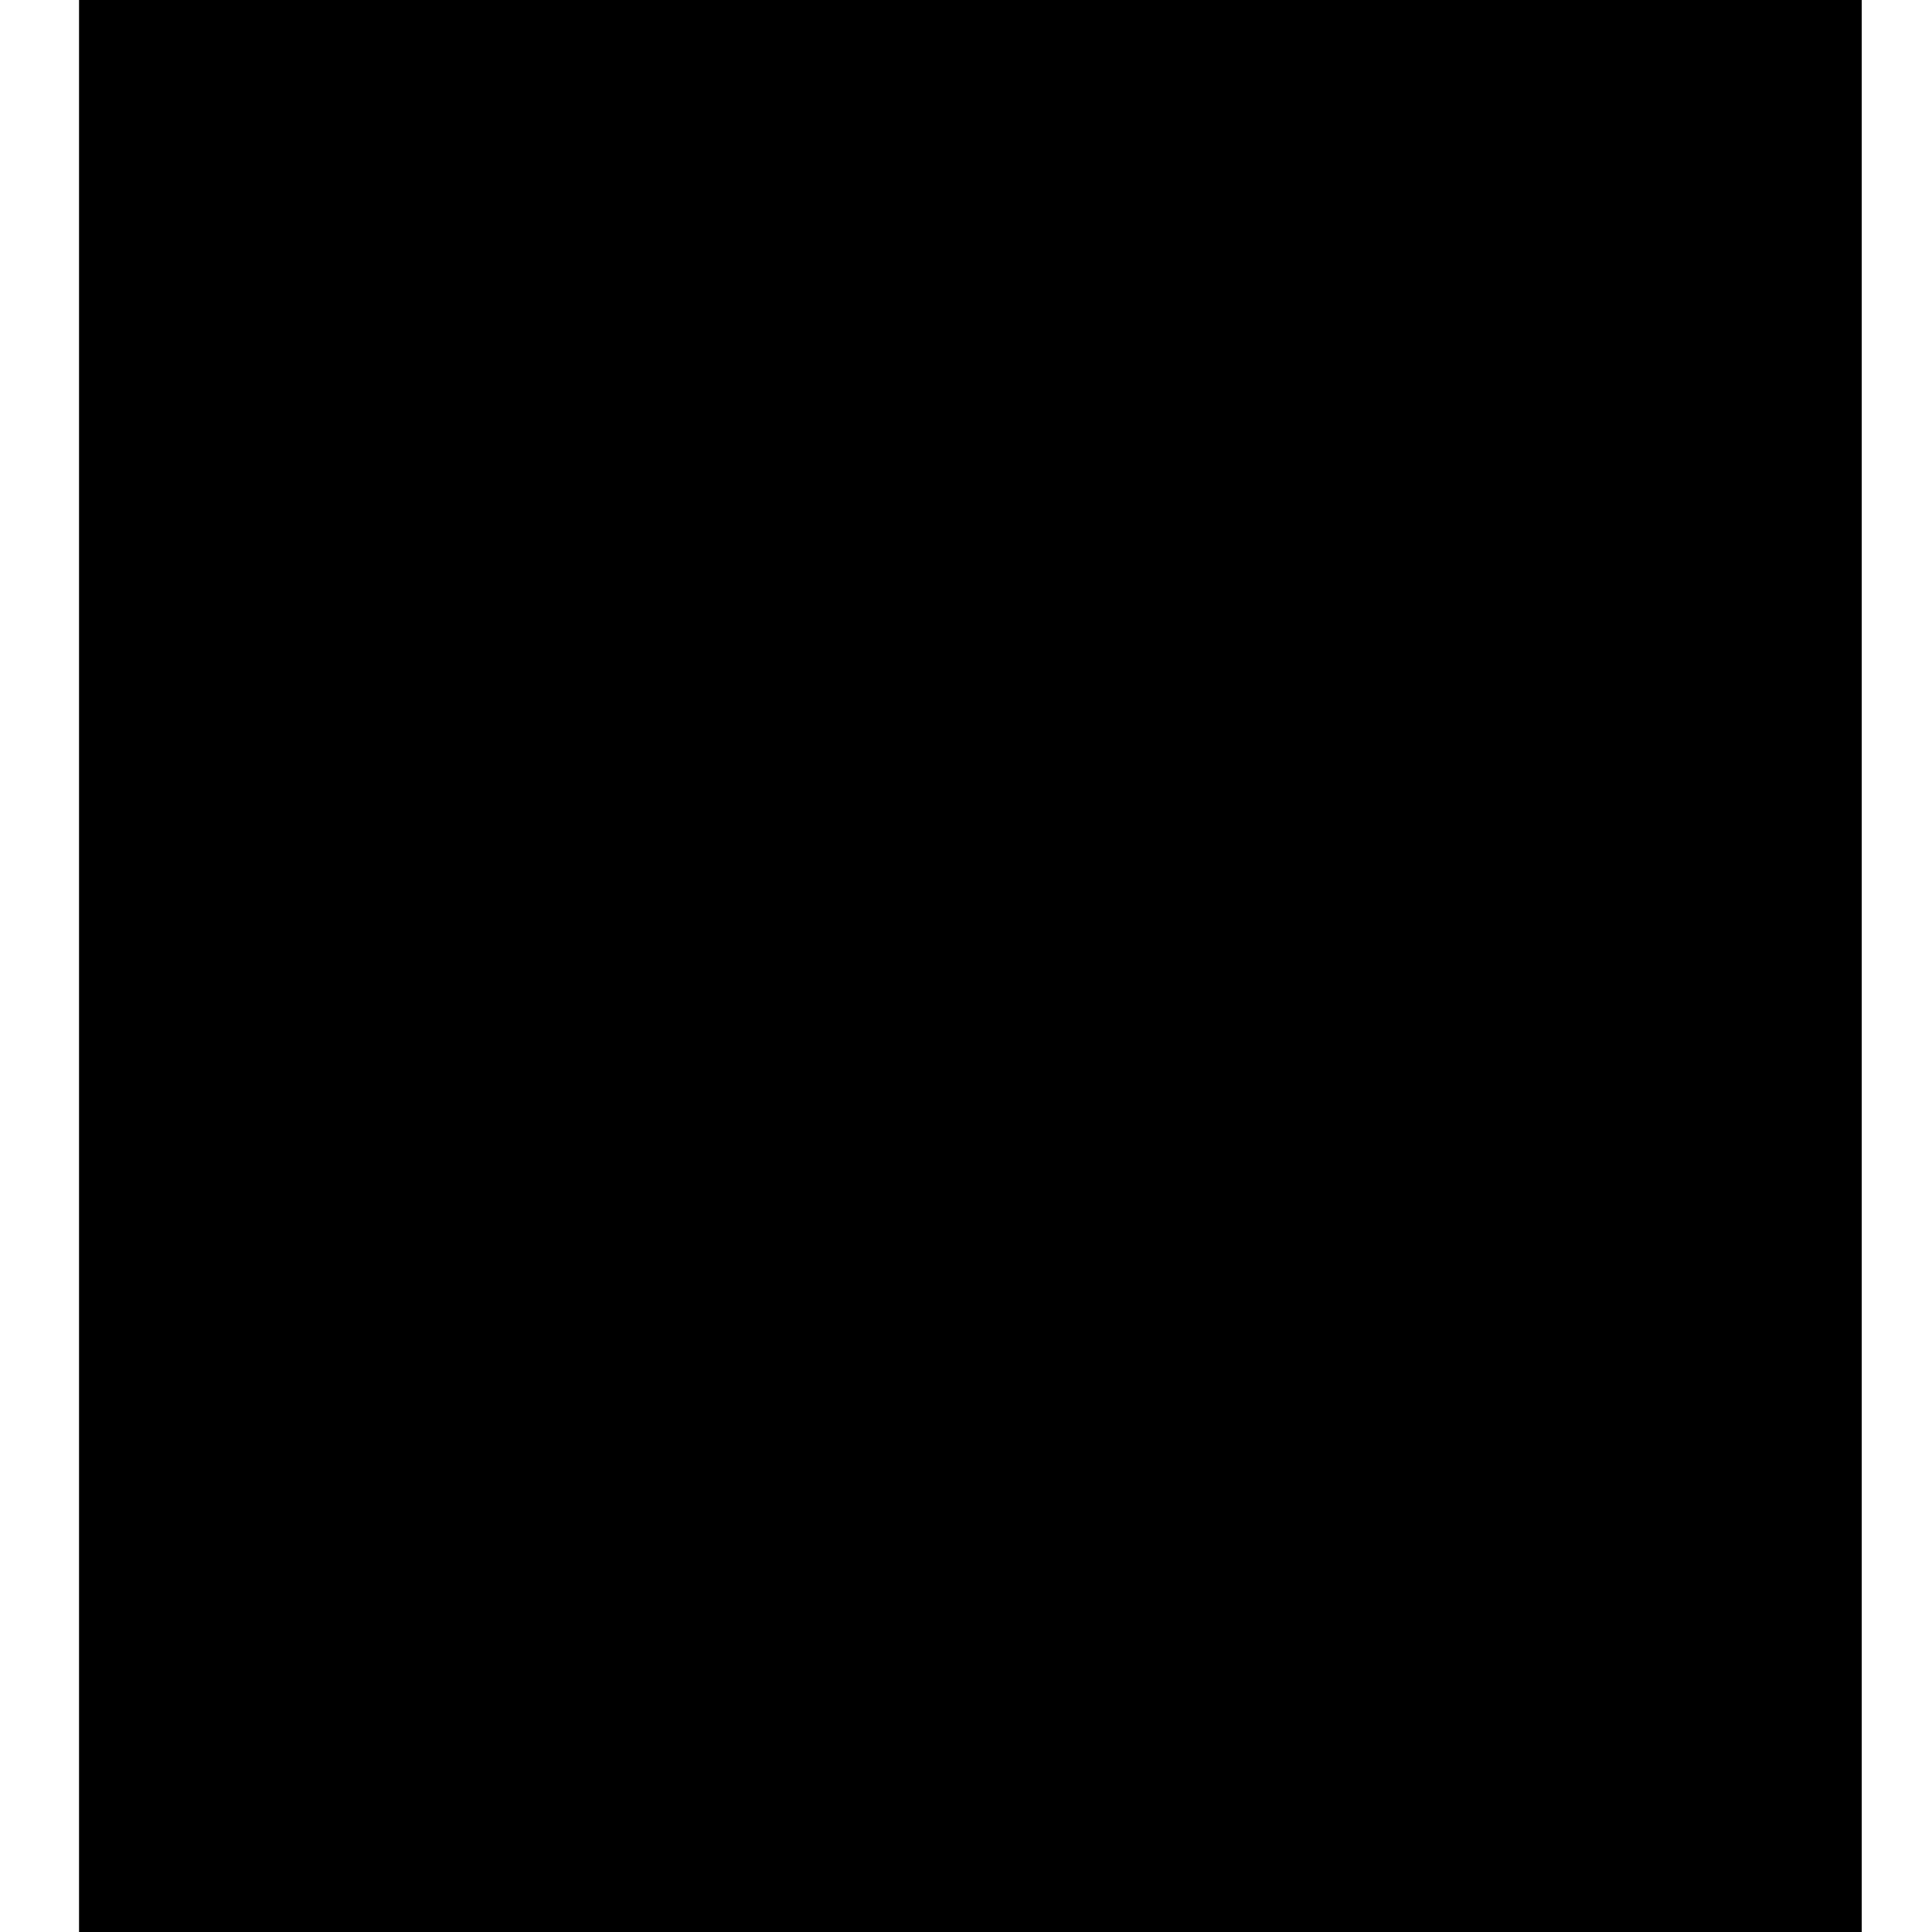
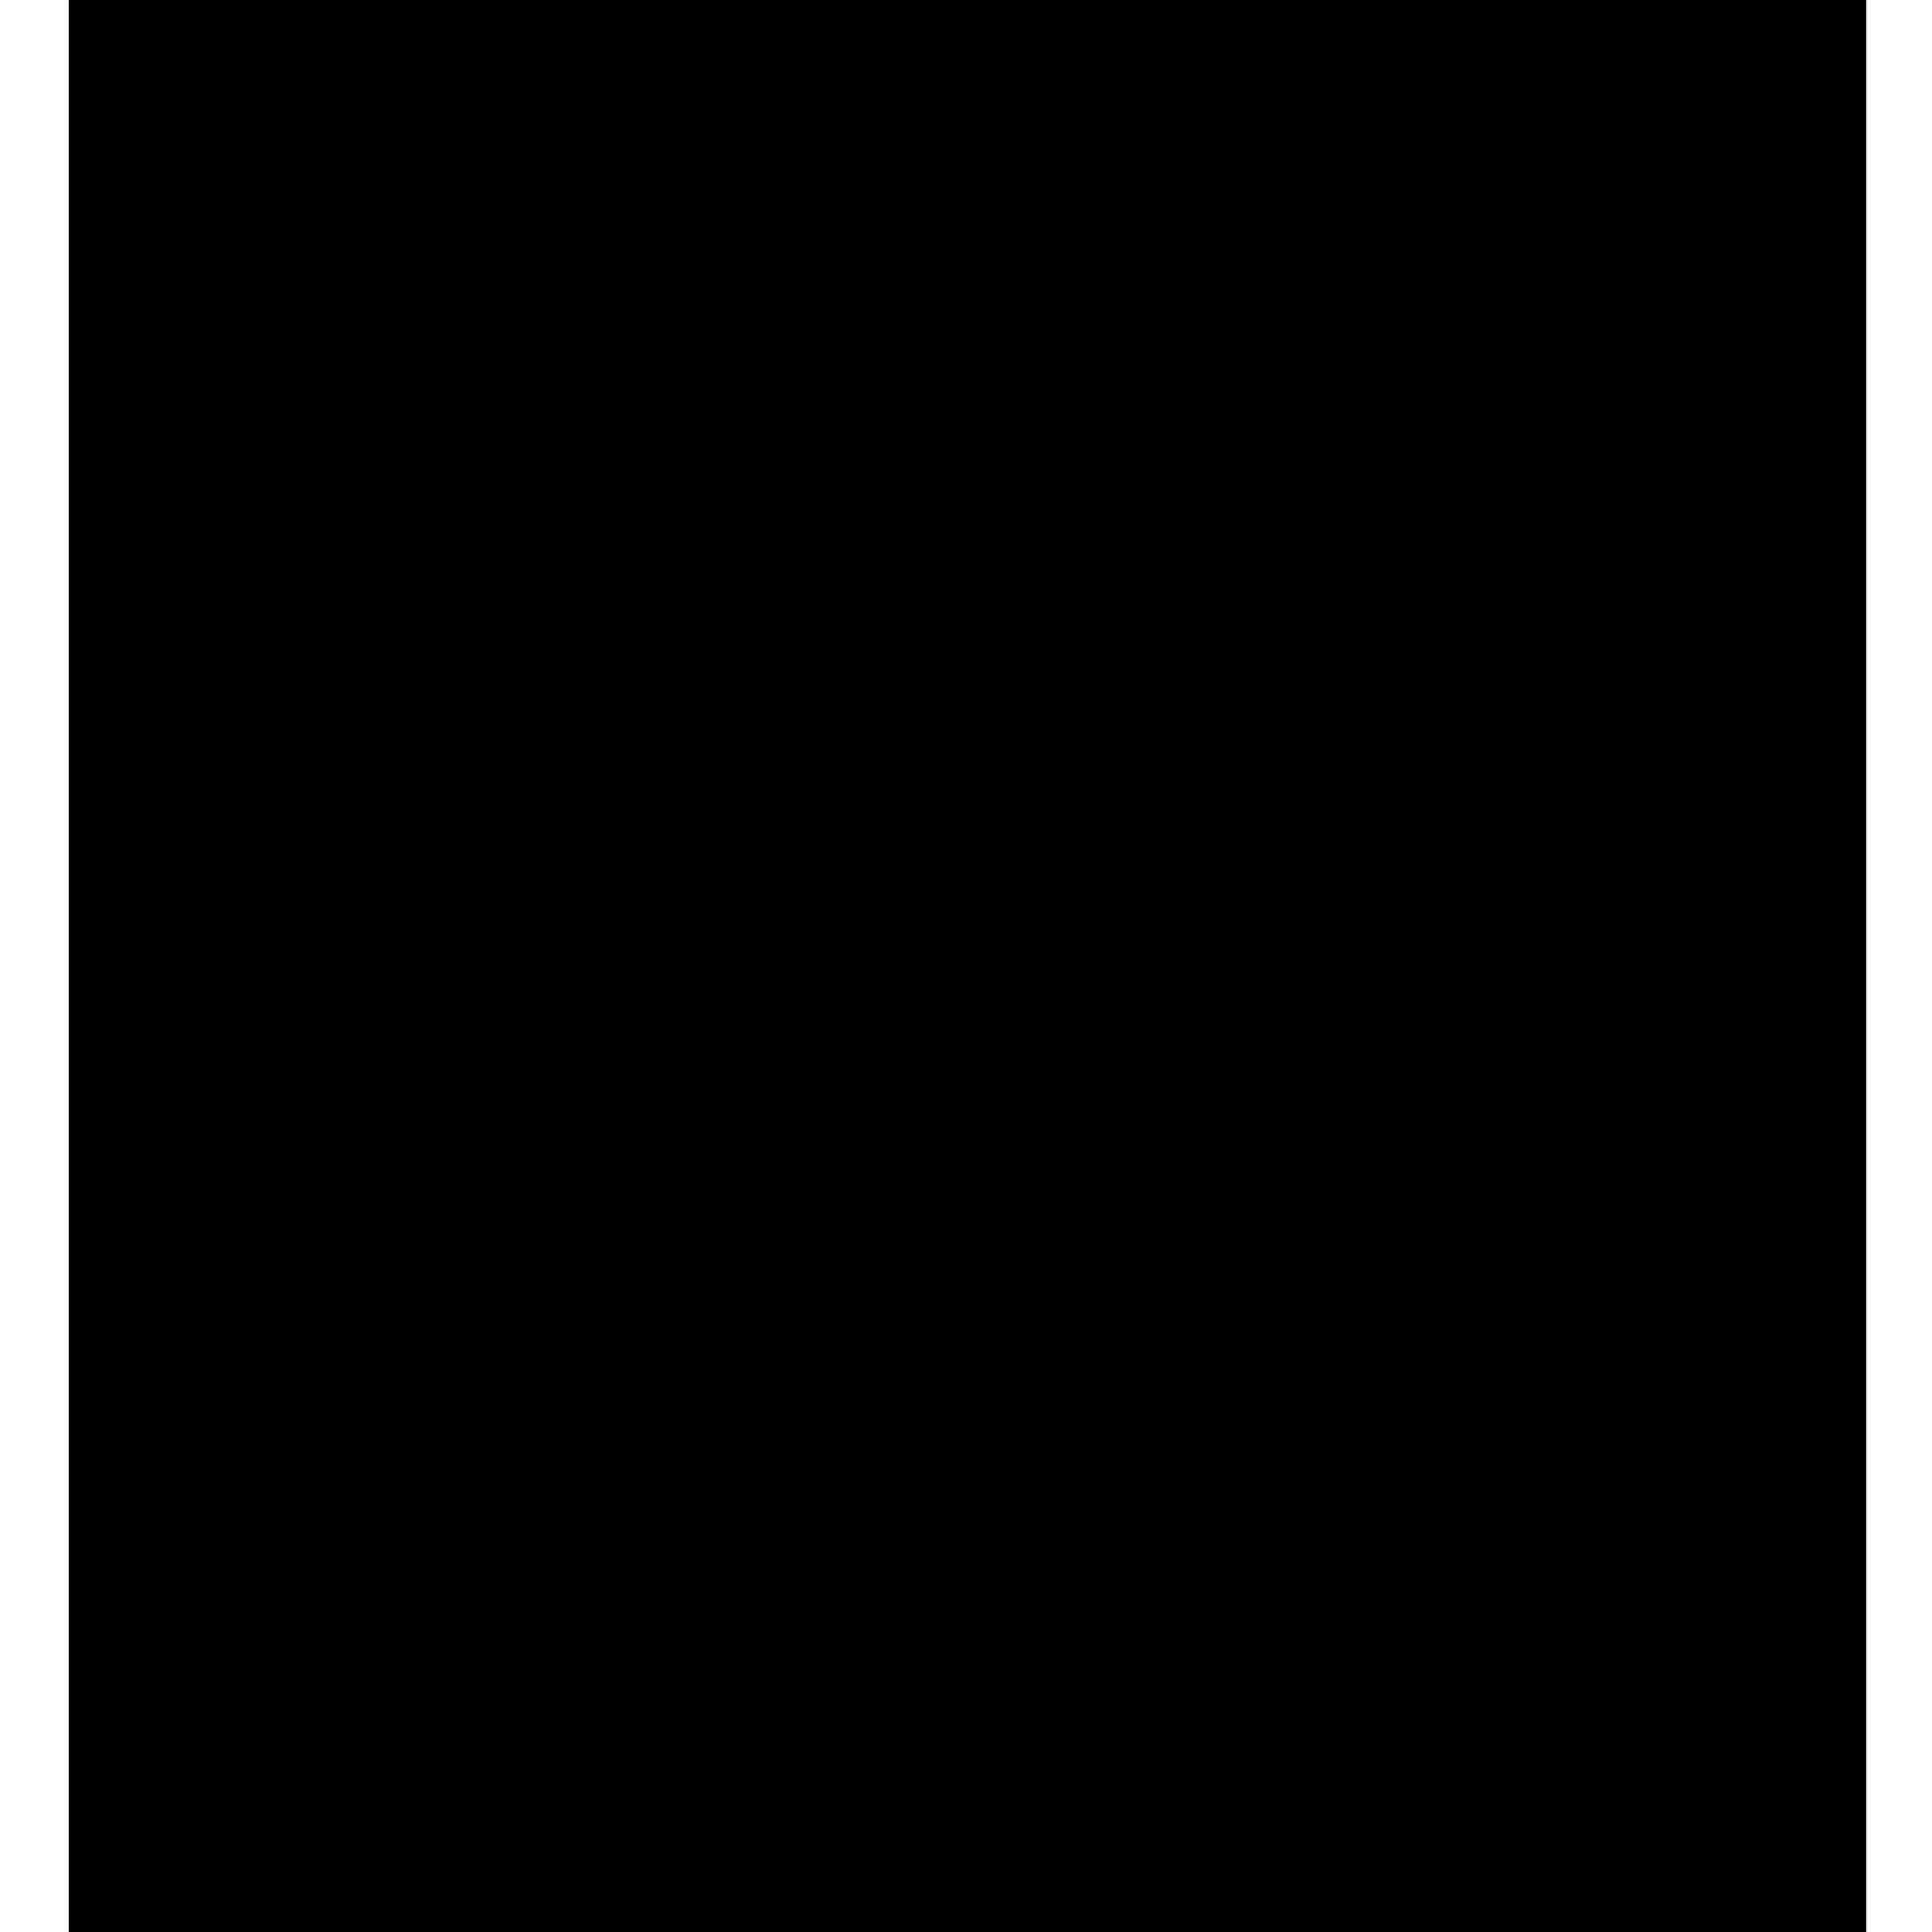
- <svg xmlns="http://www.w3.org/2000/svg" version="1.0" width="220pt" height="220pt" viewBox="0 0 220 220" preserveAspectRatio="xMidYMid meet">
-   <g transform="translate(0,220) scale(0.1,-0.1)" fill="#000000" stroke="none">
-     <path d="M90 1100 l0 -1100 1015 0 1015 0 0 1100 0 1100 -1015 0 -1015 0 0 -1100z" />
+ <svg xmlns="http://www.w3.org/2000/svg" version="1.0" width="646pt" height="646pt" viewBox="0 0 646 646" preserveAspectRatio="xMidYMid meet">
+   <g transform="translate(0,646) scale(0.1,-0.1)" fill="#000000" stroke="none">
+     <path d="M230 3230 l0 -3230 3005 0 3005 0 0 3230 0 3230 -3005 0 -3005 0 0 -3230z" />
  </g>
</svg>
